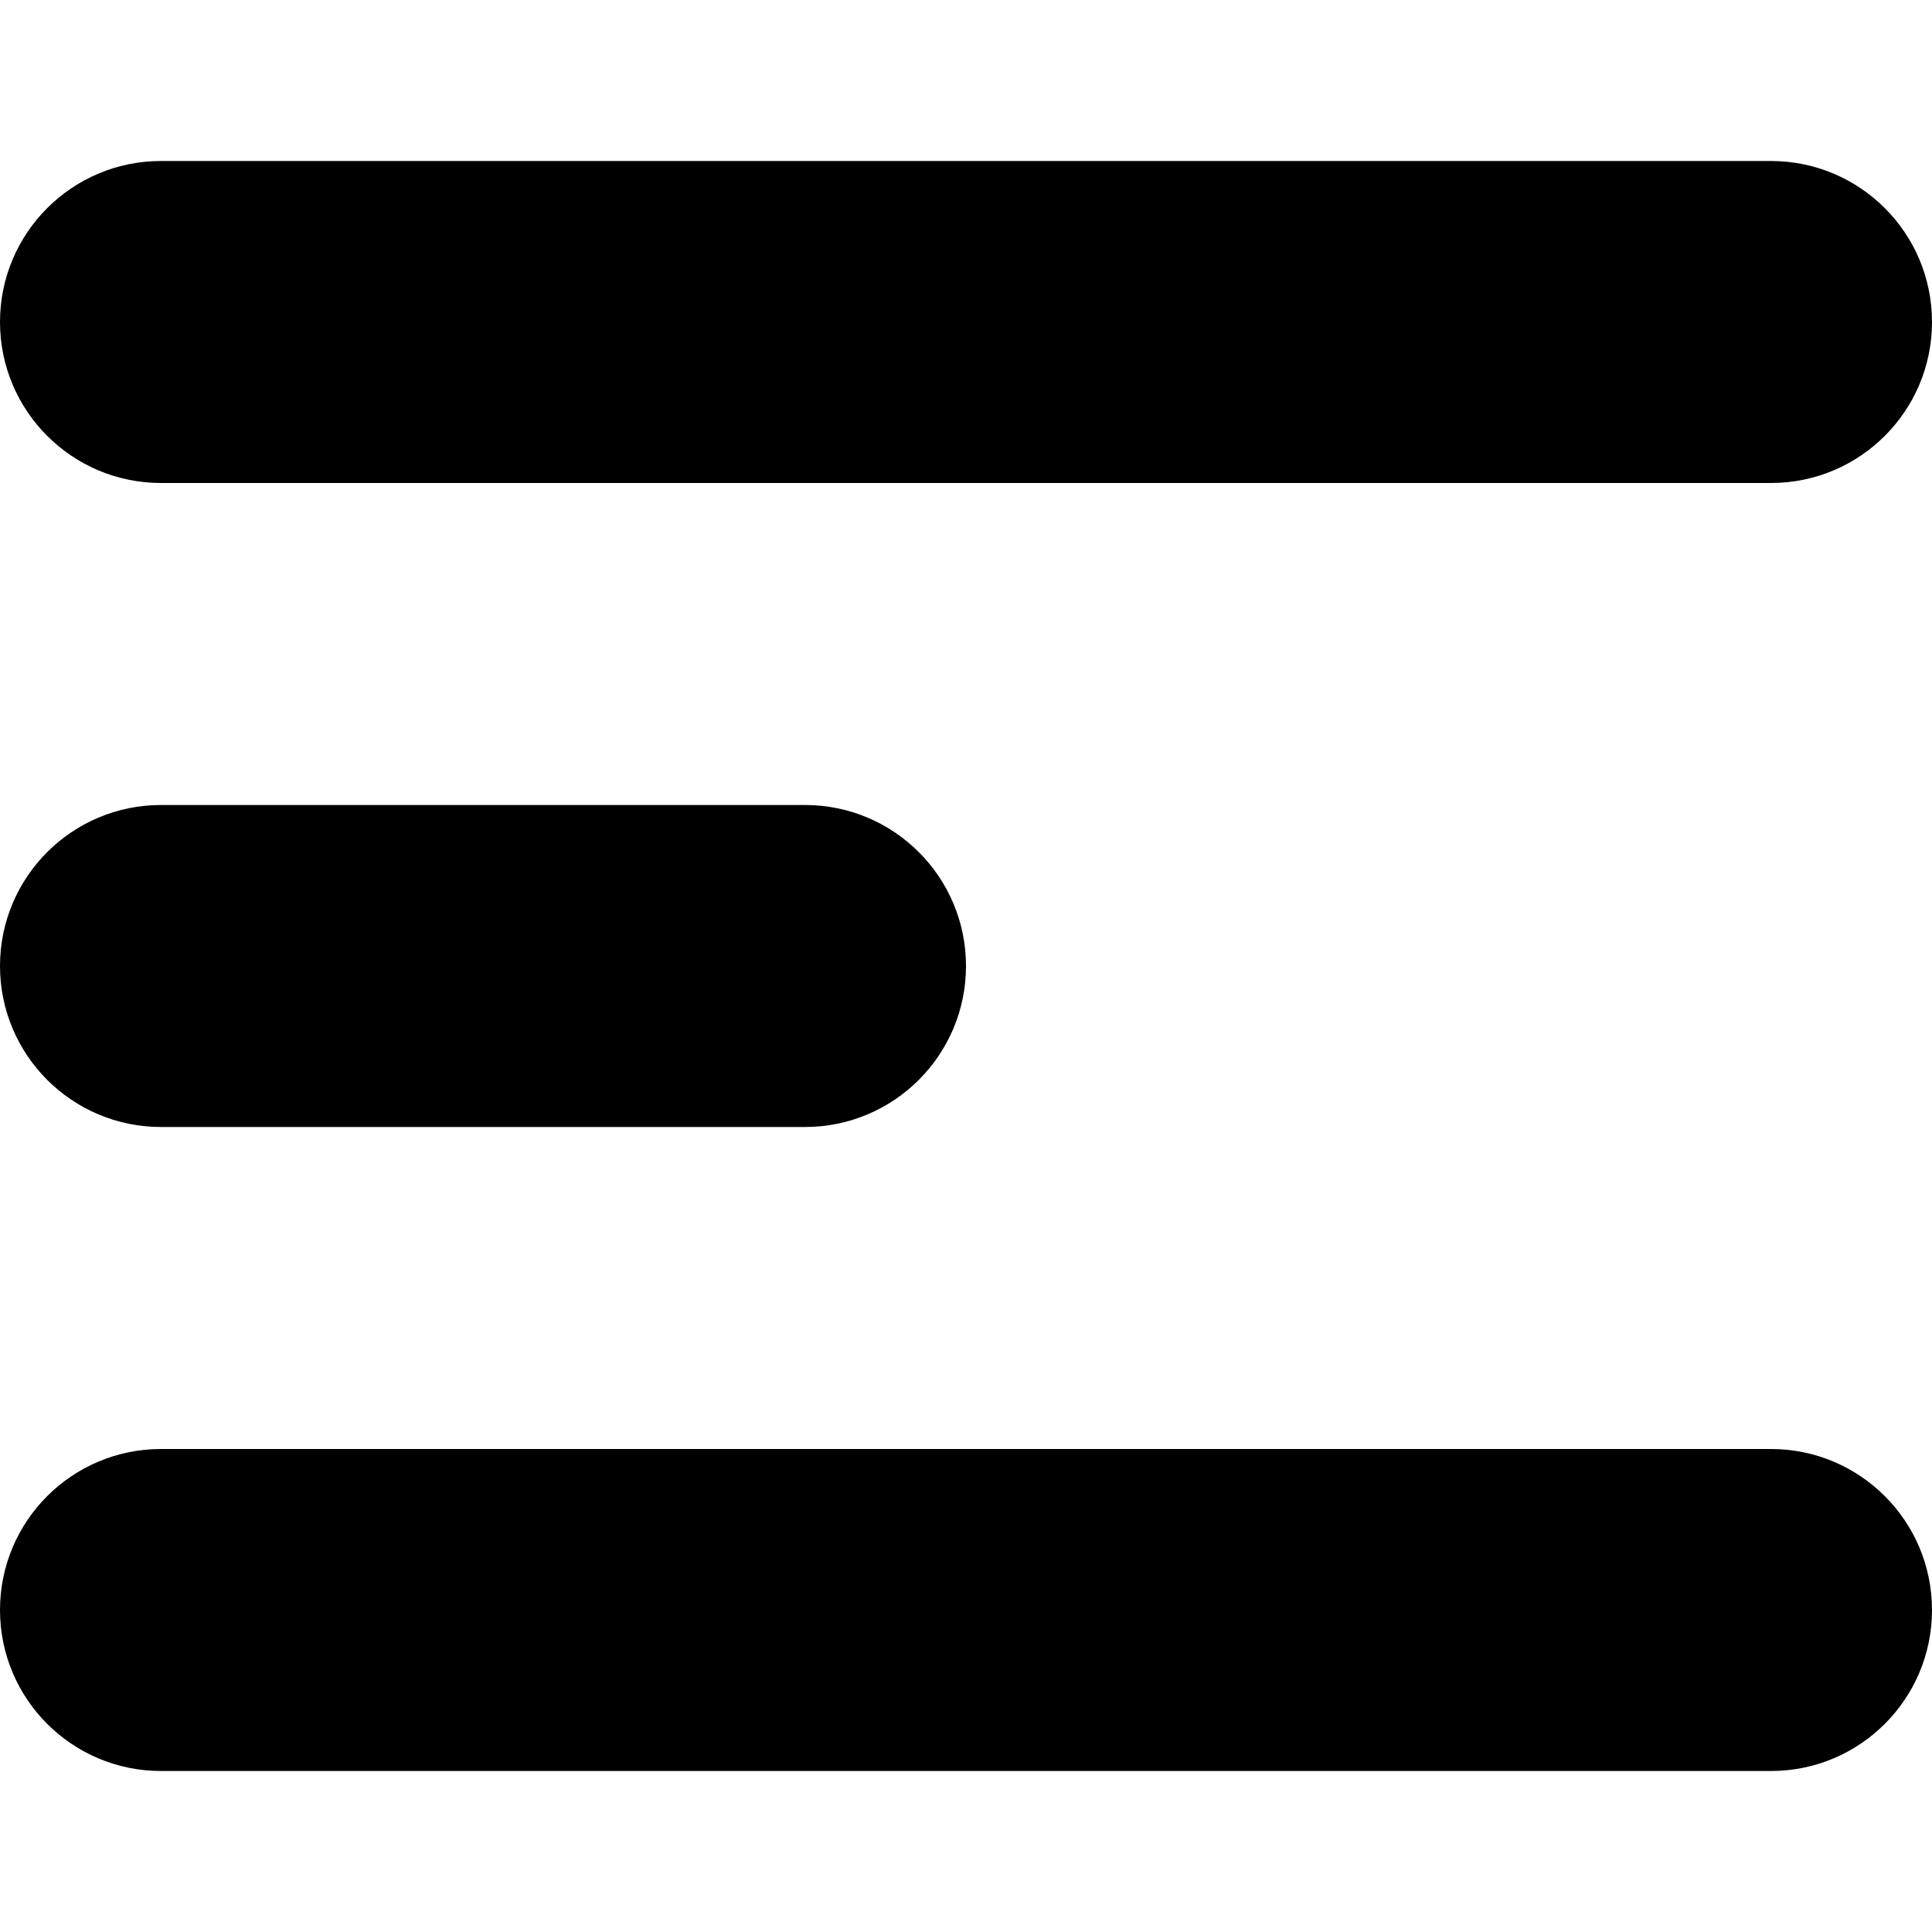
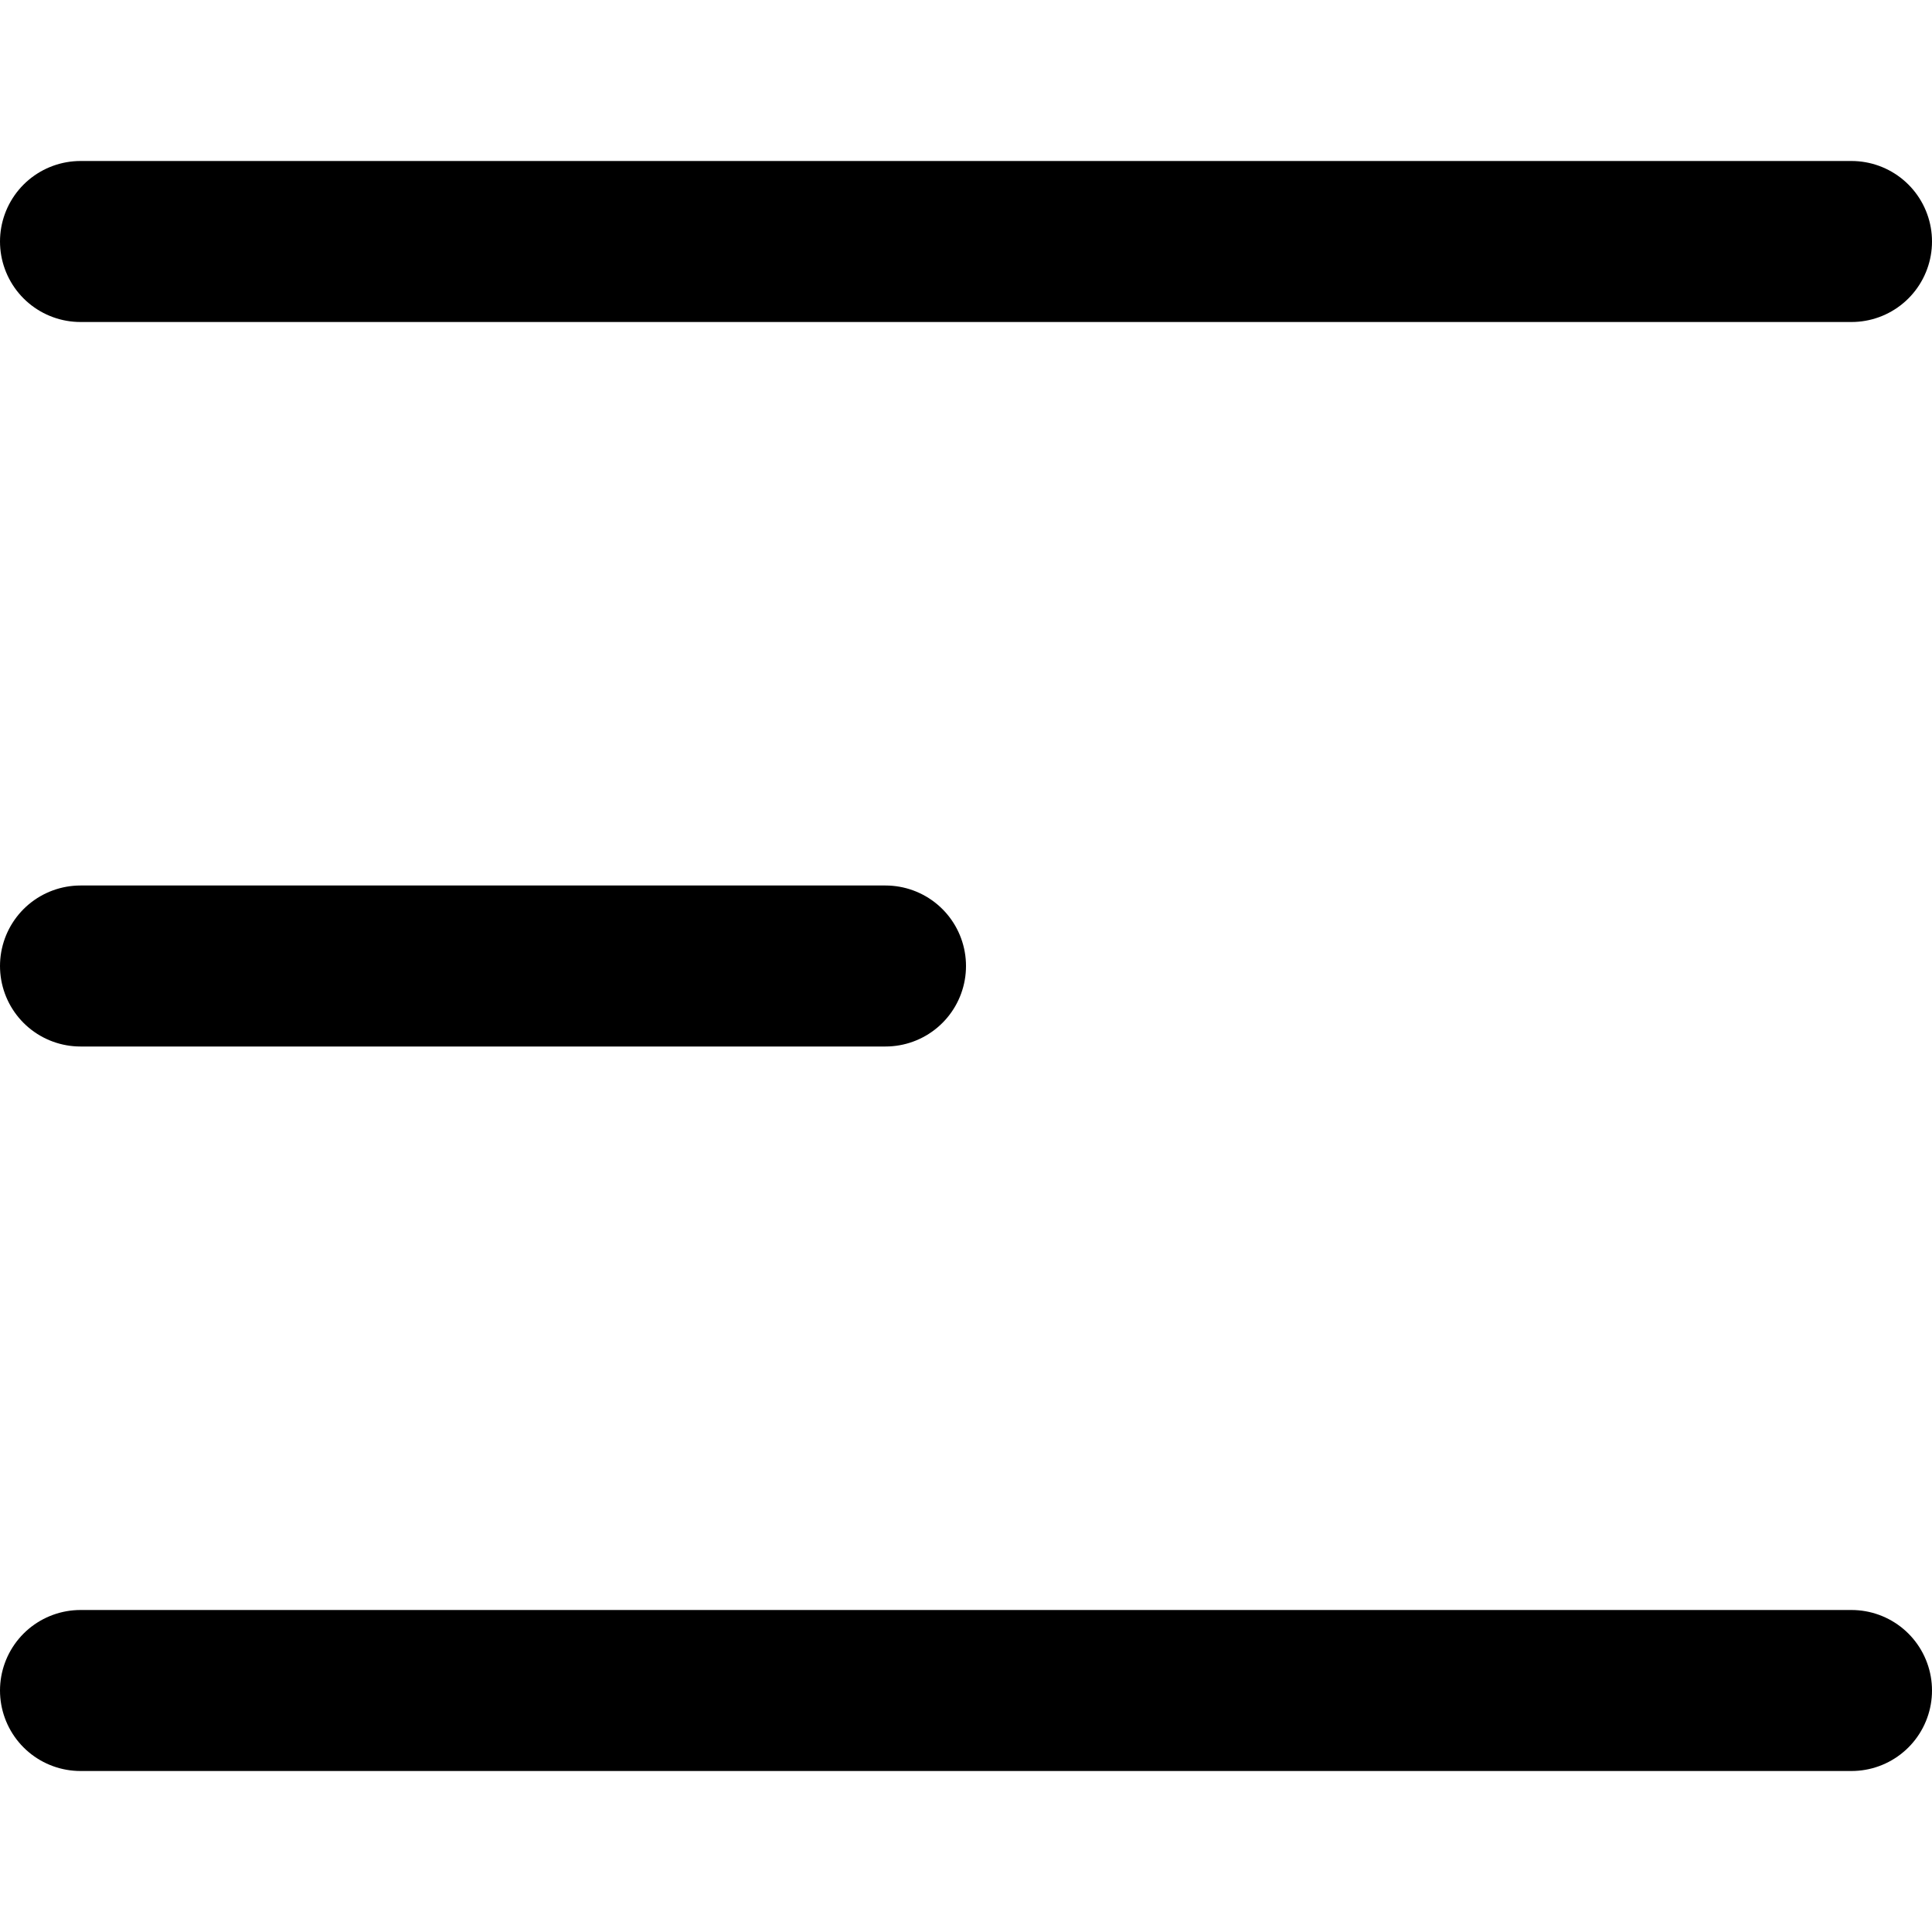
- <svg xmlns="http://www.w3.org/2000/svg" viewBox="0 0 12 12">
-   <g class="nc-icon-wrapper" fill="#000000">
-     <path d="M11,9H1a1,1,0,0,0,0,2H11a1,1,0,0,0,0-2Z" fill="#000000" />
-     <path d="M11,1H1A1,1,0,0,0,1,3H11a1,1,0,0,0,0-2Z" fill="#000000" />
-     <path d="M1,7H5A1,1,0,0,0,5,5H1A1,1,0,0,0,1,7Z" data-color="color-2" />
+ <svg xmlns="http://www.w3.org/2000/svg" viewBox="0 0 12 12" width="12" height="12">
+   <g class="nc-icon-wrapper" stroke-width="1" fill="#000000" stroke="#000000">
+     <line x1="0.5" y1="10.5" x2="11.5" y2="10.5" fill="none" stroke="#000000" stroke-linecap="round" stroke-linejoin="round" />
+     <line x1="0.5" y1="1.5" x2="11.5" y2="1.5" fill="none" stroke="#000000" stroke-linecap="round" stroke-linejoin="round" />
+     <line x1="0.5" y1="6" x2="5.5" y2="6" fill="none" stroke-linecap="round" stroke-linejoin="round" data-color="color-2" />
  </g>
</svg>
